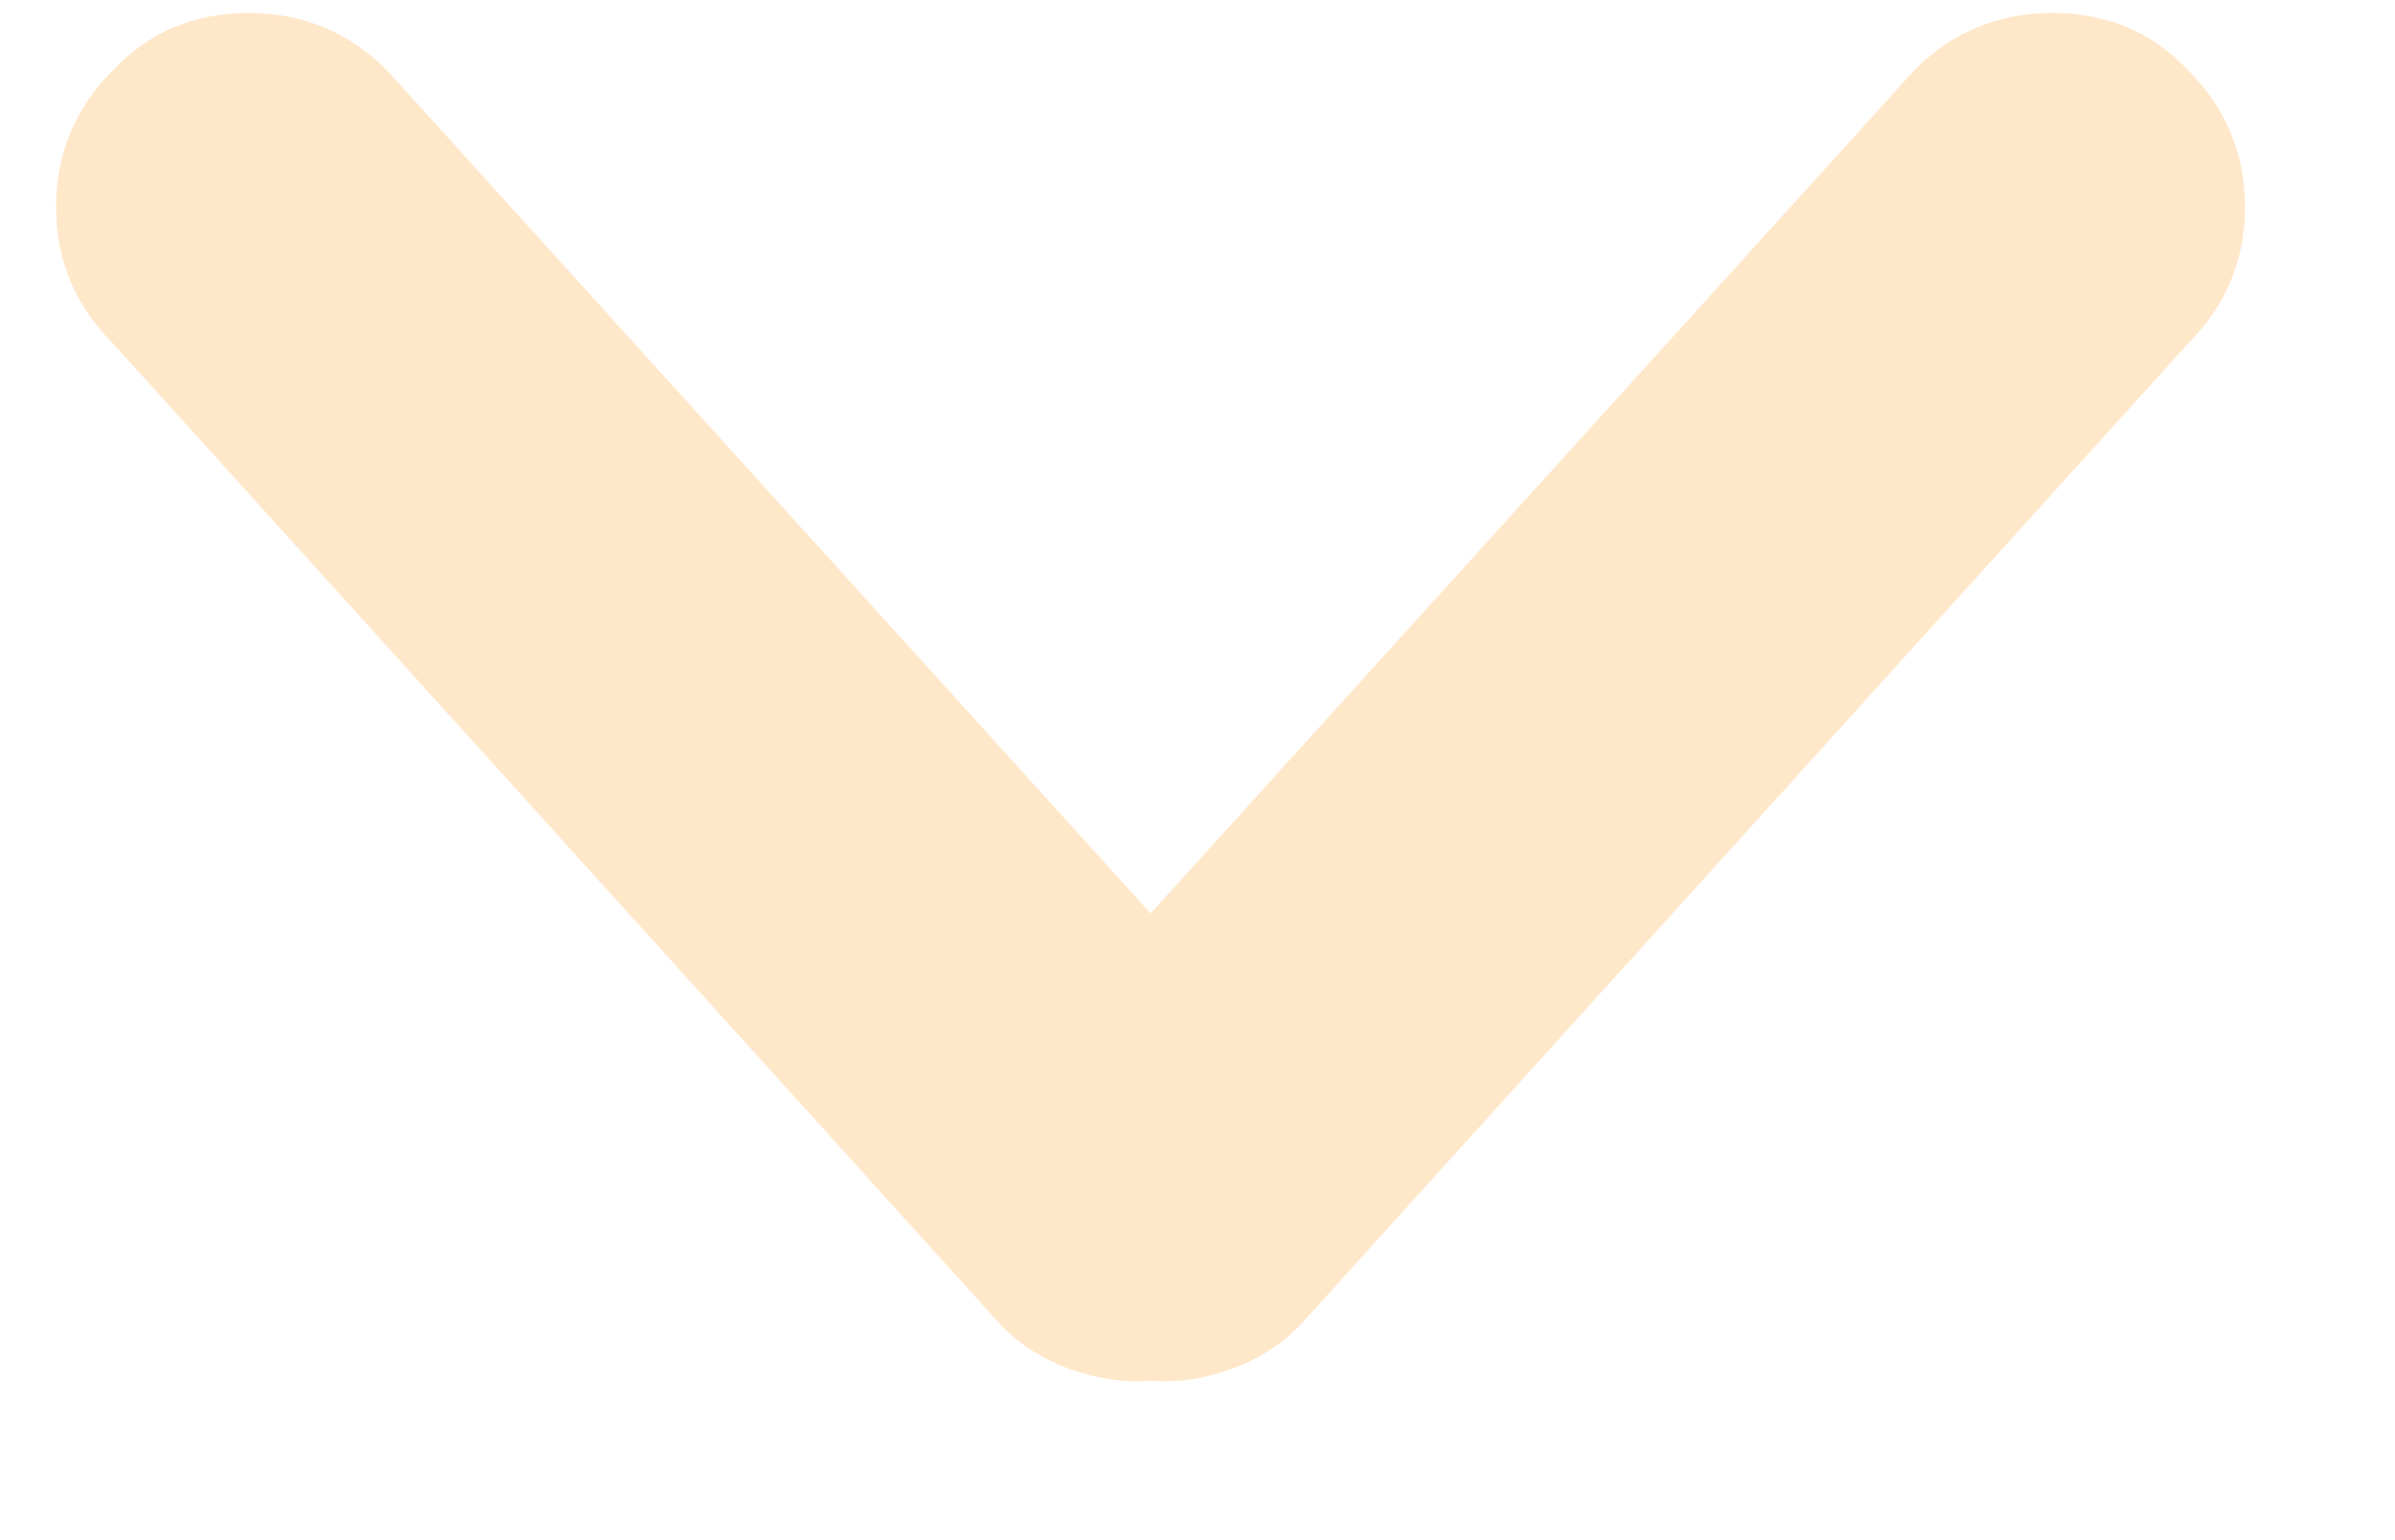
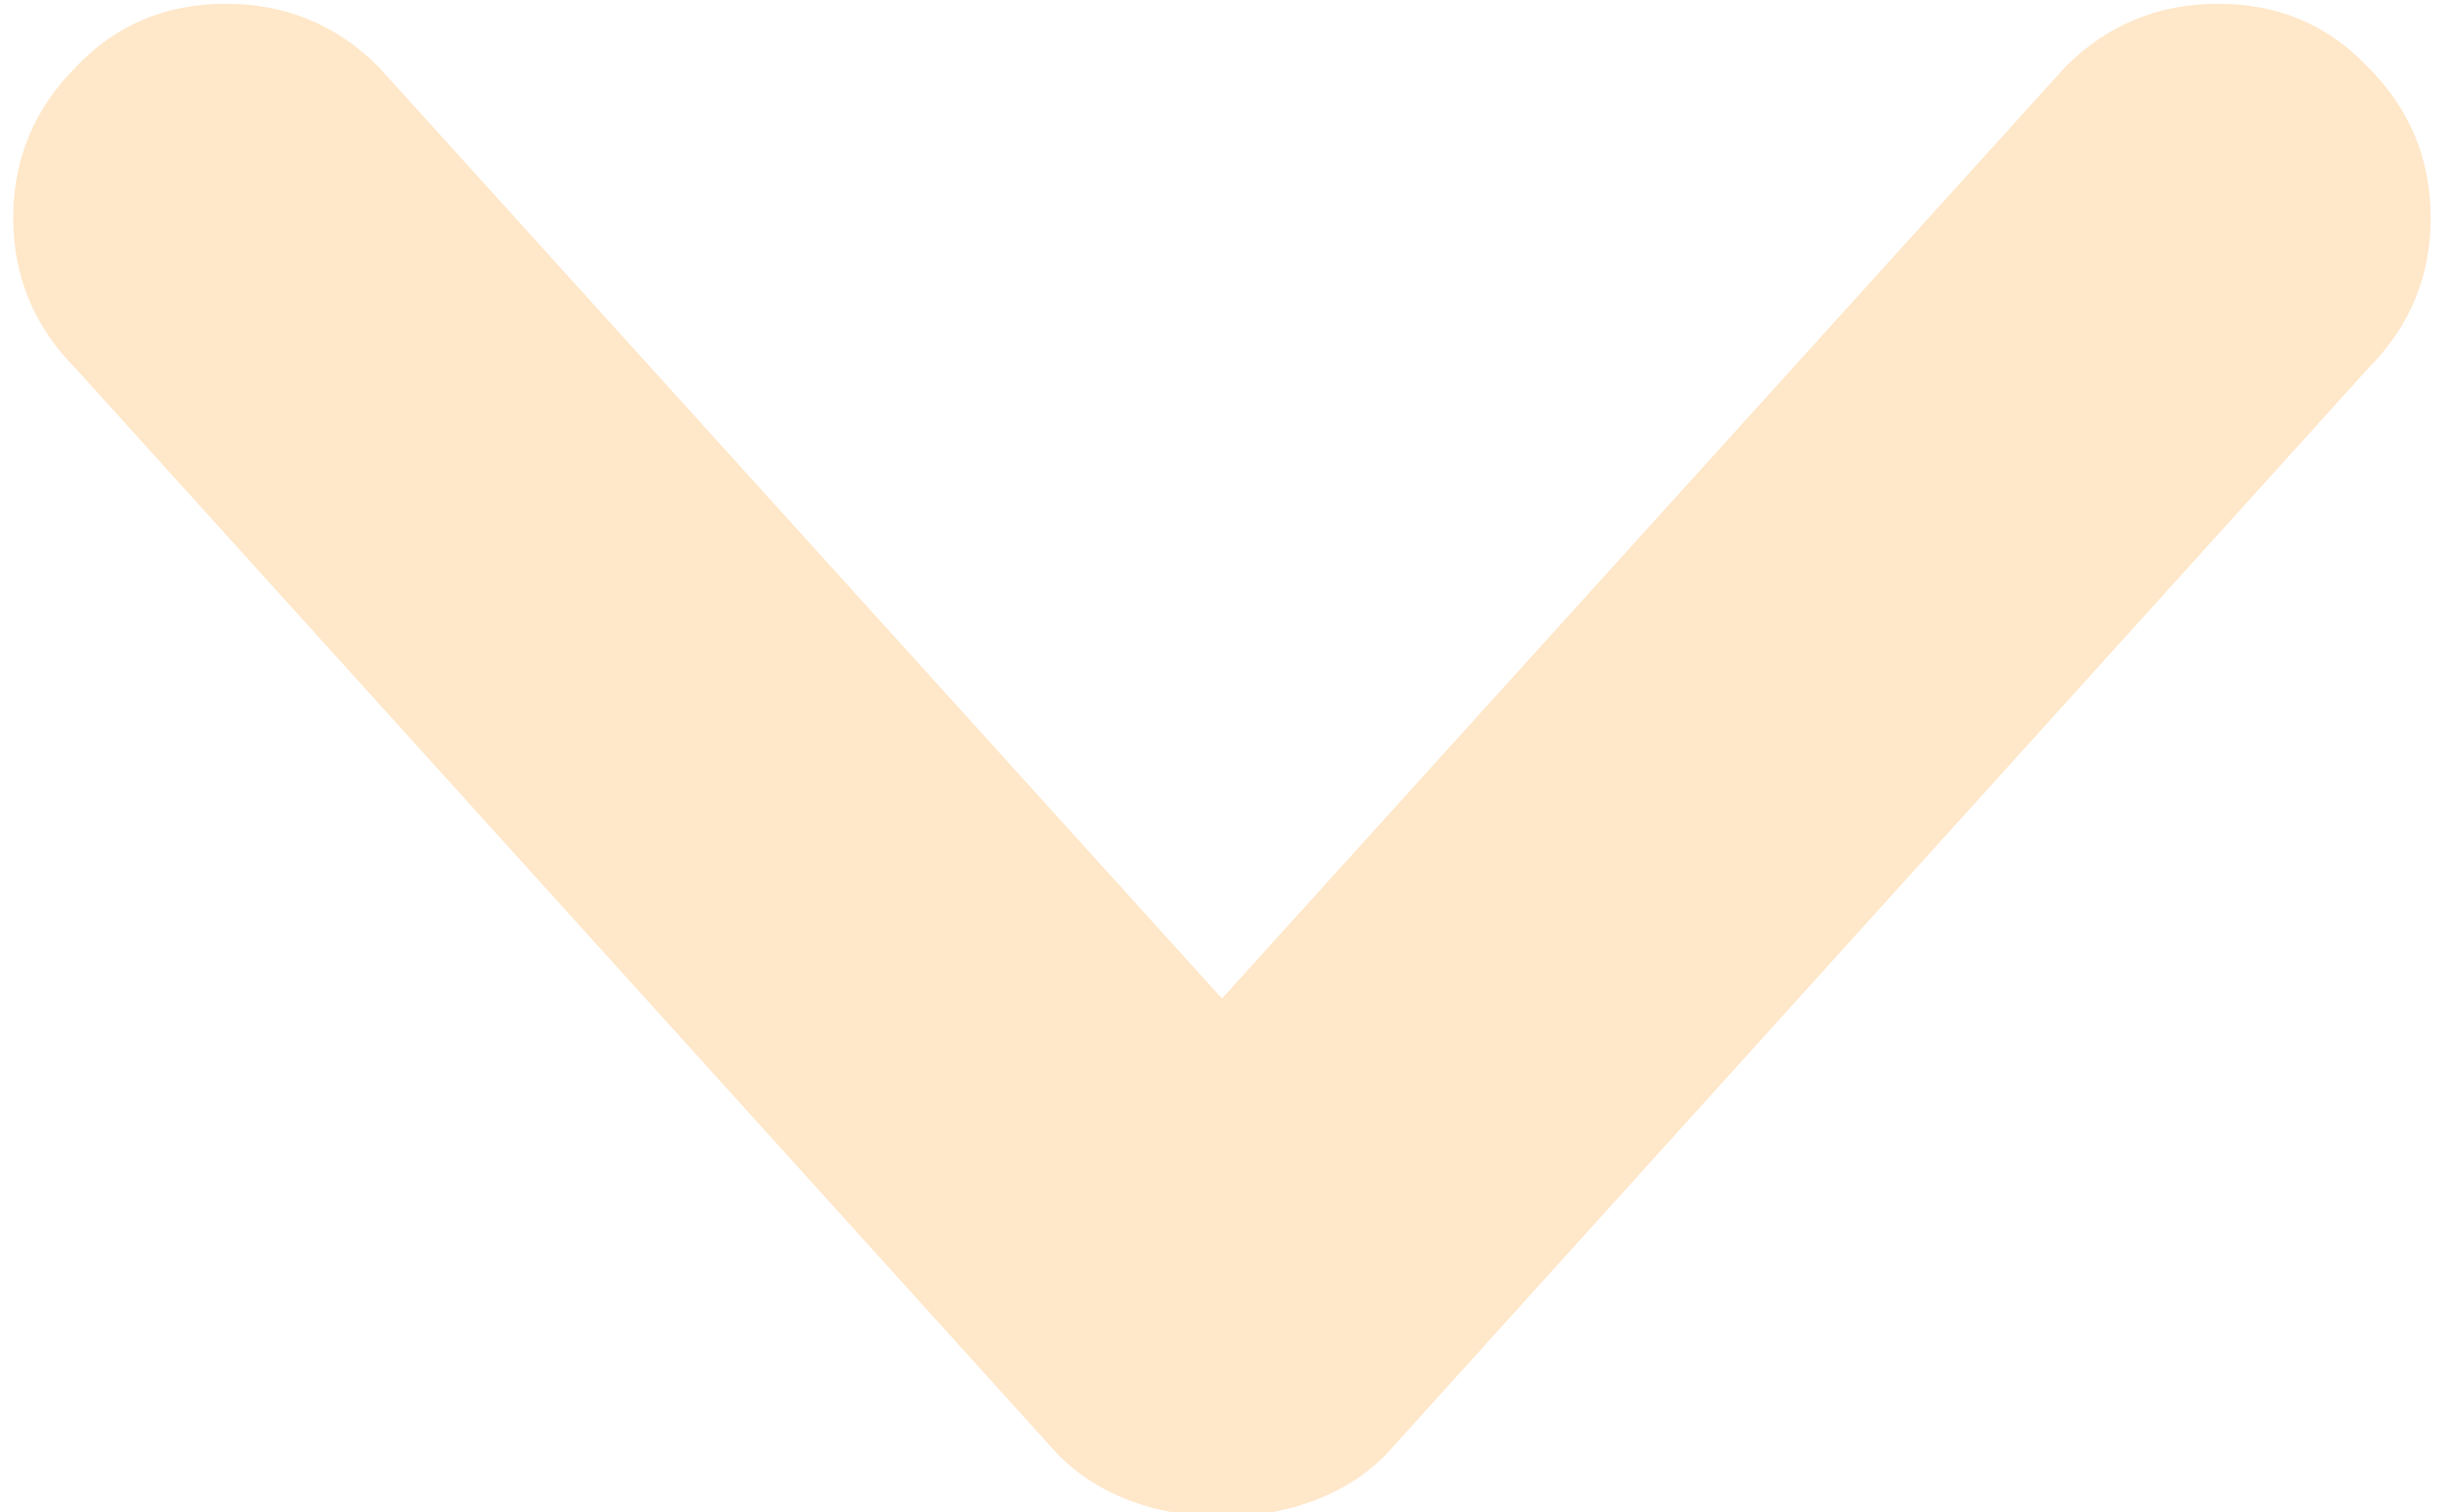
- <svg xmlns="http://www.w3.org/2000/svg" width="14px" height="9px" viewBox="0 0 14 9" version="1.1">
+ <svg xmlns="http://www.w3.org/2000/svg" width="13px" height="8px" viewBox="0 0 13 8" version="1.1">
  <g id="Page-1" stroke="none" stroke-width="1" fill="none" fill-rule="evenodd">
-     <g id="mbiile-accueil" transform="translate(-326, -40)" fill="#FFE7C9">
-       <path d="M338.79,40.41 C338.579,40.187 338.315,40.076 337.999,40.076 C337.682,40.076 337.413,40.187 337.191,40.41 L332.726,45.341 L328.261,40.41 C328.038,40.187 327.769,40.076 327.452,40.076 C327.136,40.076 326.872,40.187 326.661,40.41 C326.439,40.632 326.328,40.898 326.328,41.209 C326.328,41.52 326.439,41.787 326.661,42.009 L331.859,47.757 C331.97,47.868 332.104,47.951 332.259,48.007 C332.415,48.063 332.57,48.085 332.726,48.074 C332.881,48.085 333.037,48.063 333.192,48.007 C333.348,47.951 333.481,47.868 333.592,47.757 L338.79,42.009 C339.012,41.787 339.123,41.52 339.123,41.209 C339.123,40.898 339.012,40.632 338.79,40.41 Z" id="Fill-1" />
-     </g>
+     <path d="M12.532,0.353 C12.321,0.131 12.058,0.02 11.741,0.02 C11.425,0.02 11.155,0.131 10.933,0.353 L6.468,5.285 L2.003,0.353 C1.781,0.131 1.511,0.02 1.195,0.02 C0.878,0.02 0.614,0.131 0.403,0.353 C0.181,0.575 0.07,0.842 0.07,1.153 C0.07,1.464 0.181,1.73 0.403,1.953 L5.602,7.701 C5.713,7.812 5.846,7.895 6.001,7.95 C6.157,8.006 6.312,8.028 6.468,8.017 C6.623,8.028 6.779,8.006 6.934,7.95 C7.09,7.895 7.223,7.812 7.334,7.701 L12.532,1.953 C12.755,1.73 12.866,1.464 12.866,1.153 C12.866,0.842 12.755,0.575 12.532,0.353 Z" id="Fill-1" fill="#FFE7C9" />
  </g>
</svg>
